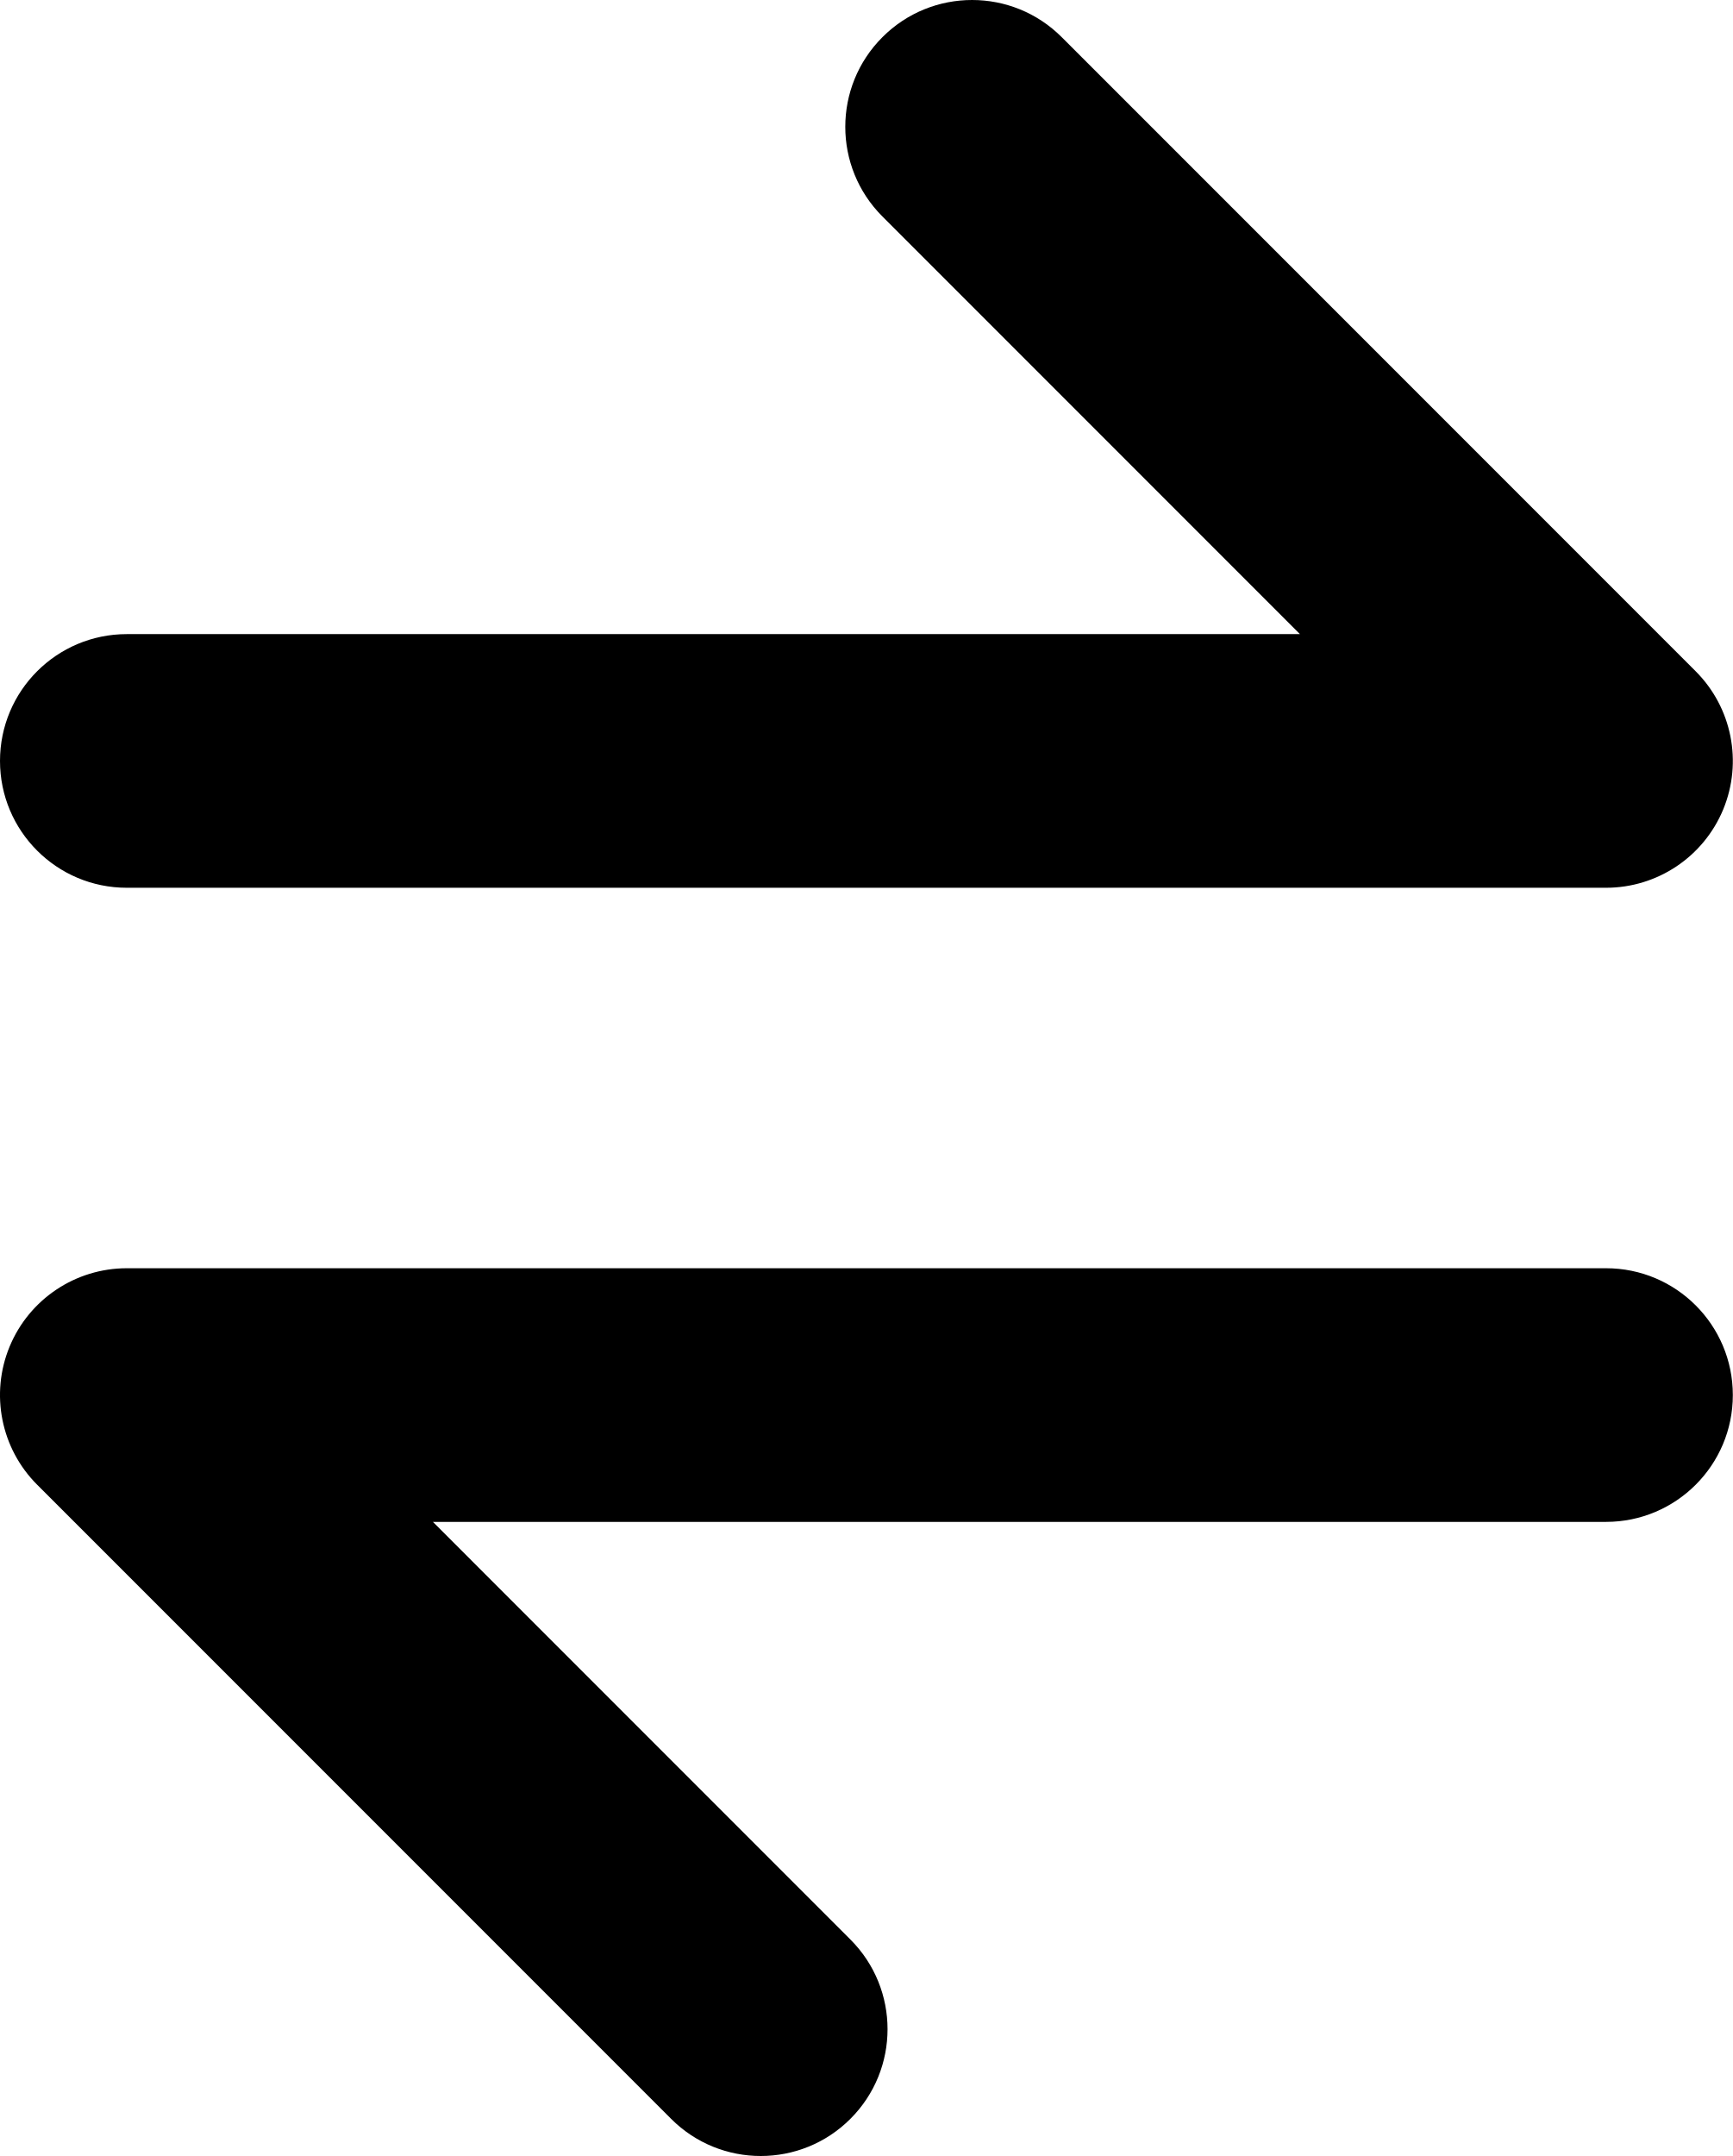
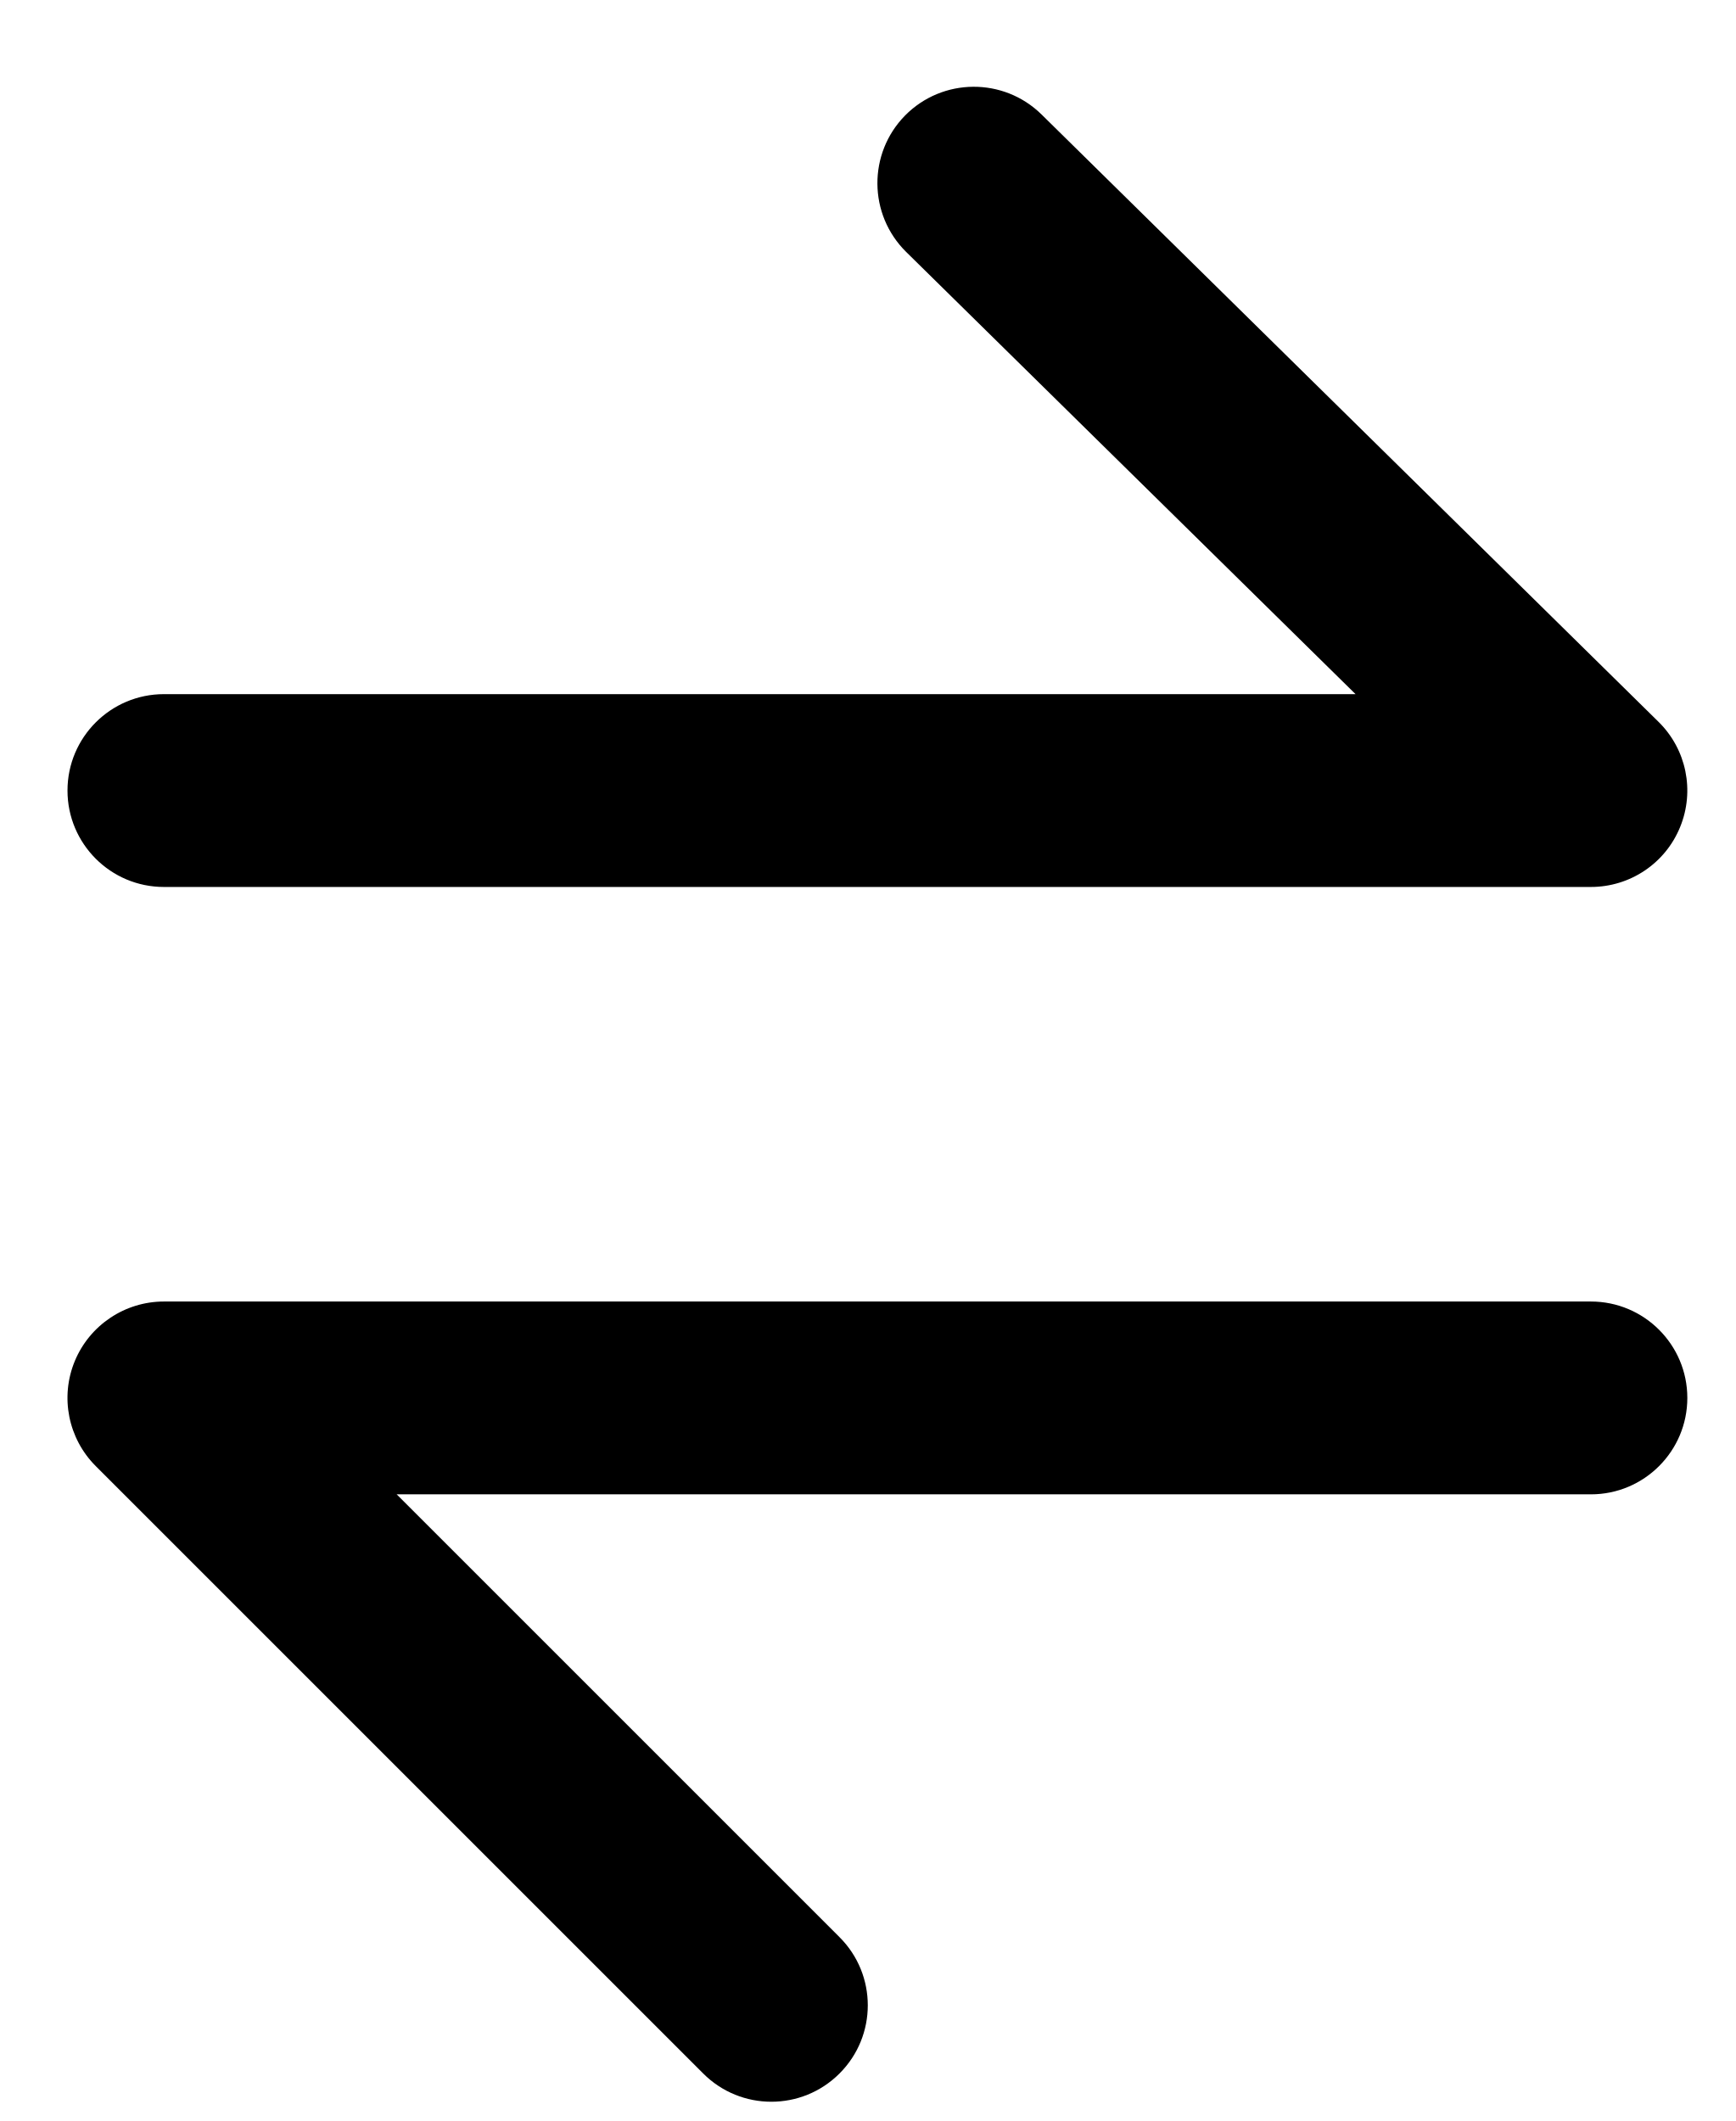
- <svg xmlns="http://www.w3.org/2000/svg" width="41" height="51" viewBox="0 0 41 51" fill="none">
-   <path fill-rule="evenodd" clip-rule="evenodd" d="M0.228 31.852C0.693 30.731 1.787 30 3 30H38C39.657 30 41 31.343 41 33C41 34.657 39.657 36 38 36H10.243L20.121 45.879C21.293 47.05 21.293 48.95 20.121 50.121C18.95 51.293 17.05 51.293 15.879 50.121L0.879 35.121C0.021 34.263 -0.236 32.973 0.228 31.852Z" fill="black" />
-   <path fill-rule="evenodd" clip-rule="evenodd" d="M20.879 0.879C22.05 -0.293 23.95 -0.293 25.121 0.879L40.121 15.879C40.979 16.737 41.236 18.027 40.772 19.148C40.307 20.269 39.213 21 38 21H3C1.343 21 0 19.657 0 18C0 16.343 1.343 15 3 15H30.757L20.879 5.121C19.707 3.95 19.707 2.05 20.879 0.879Z" fill="black" />
+ <svg xmlns="http://www.w3.org/2000/svg" width="18" height="22" viewBox="0 0 18 22" fill="none">
+   <path fill-rule="evenodd" clip-rule="evenodd" d="M0.776 14.117C0.931 13.744 1.296 13.5 1.7 13.5H16.5C17.052 13.5 17.5 13.948 17.5 14.5C17.5 15.052 17.052 15.5 16.5 15.5H4.114L8.707 20.093C9.098 20.483 9.098 21.117 8.707 21.507C8.317 21.898 7.683 21.898 7.293 21.507L0.993 15.207C0.707 14.921 0.621 14.491 0.776 14.117Z" fill="black" />
+   <path fill-rule="evenodd" clip-rule="evenodd" d="M9.387 1.198C9.775 0.805 10.408 0.8 10.802 1.187L17.201 7.487C17.491 7.772 17.579 8.203 17.425 8.579C17.272 8.955 16.906 9.2 16.5 9.2H1.7C1.148 9.2 0.7 8.752 0.7 8.2C0.7 7.648 1.148 7.2 1.7 7.2H14.059L9.398 2.613C9.005 2.225 9 1.592 9.387 1.198Z" fill="black" />
</svg>
